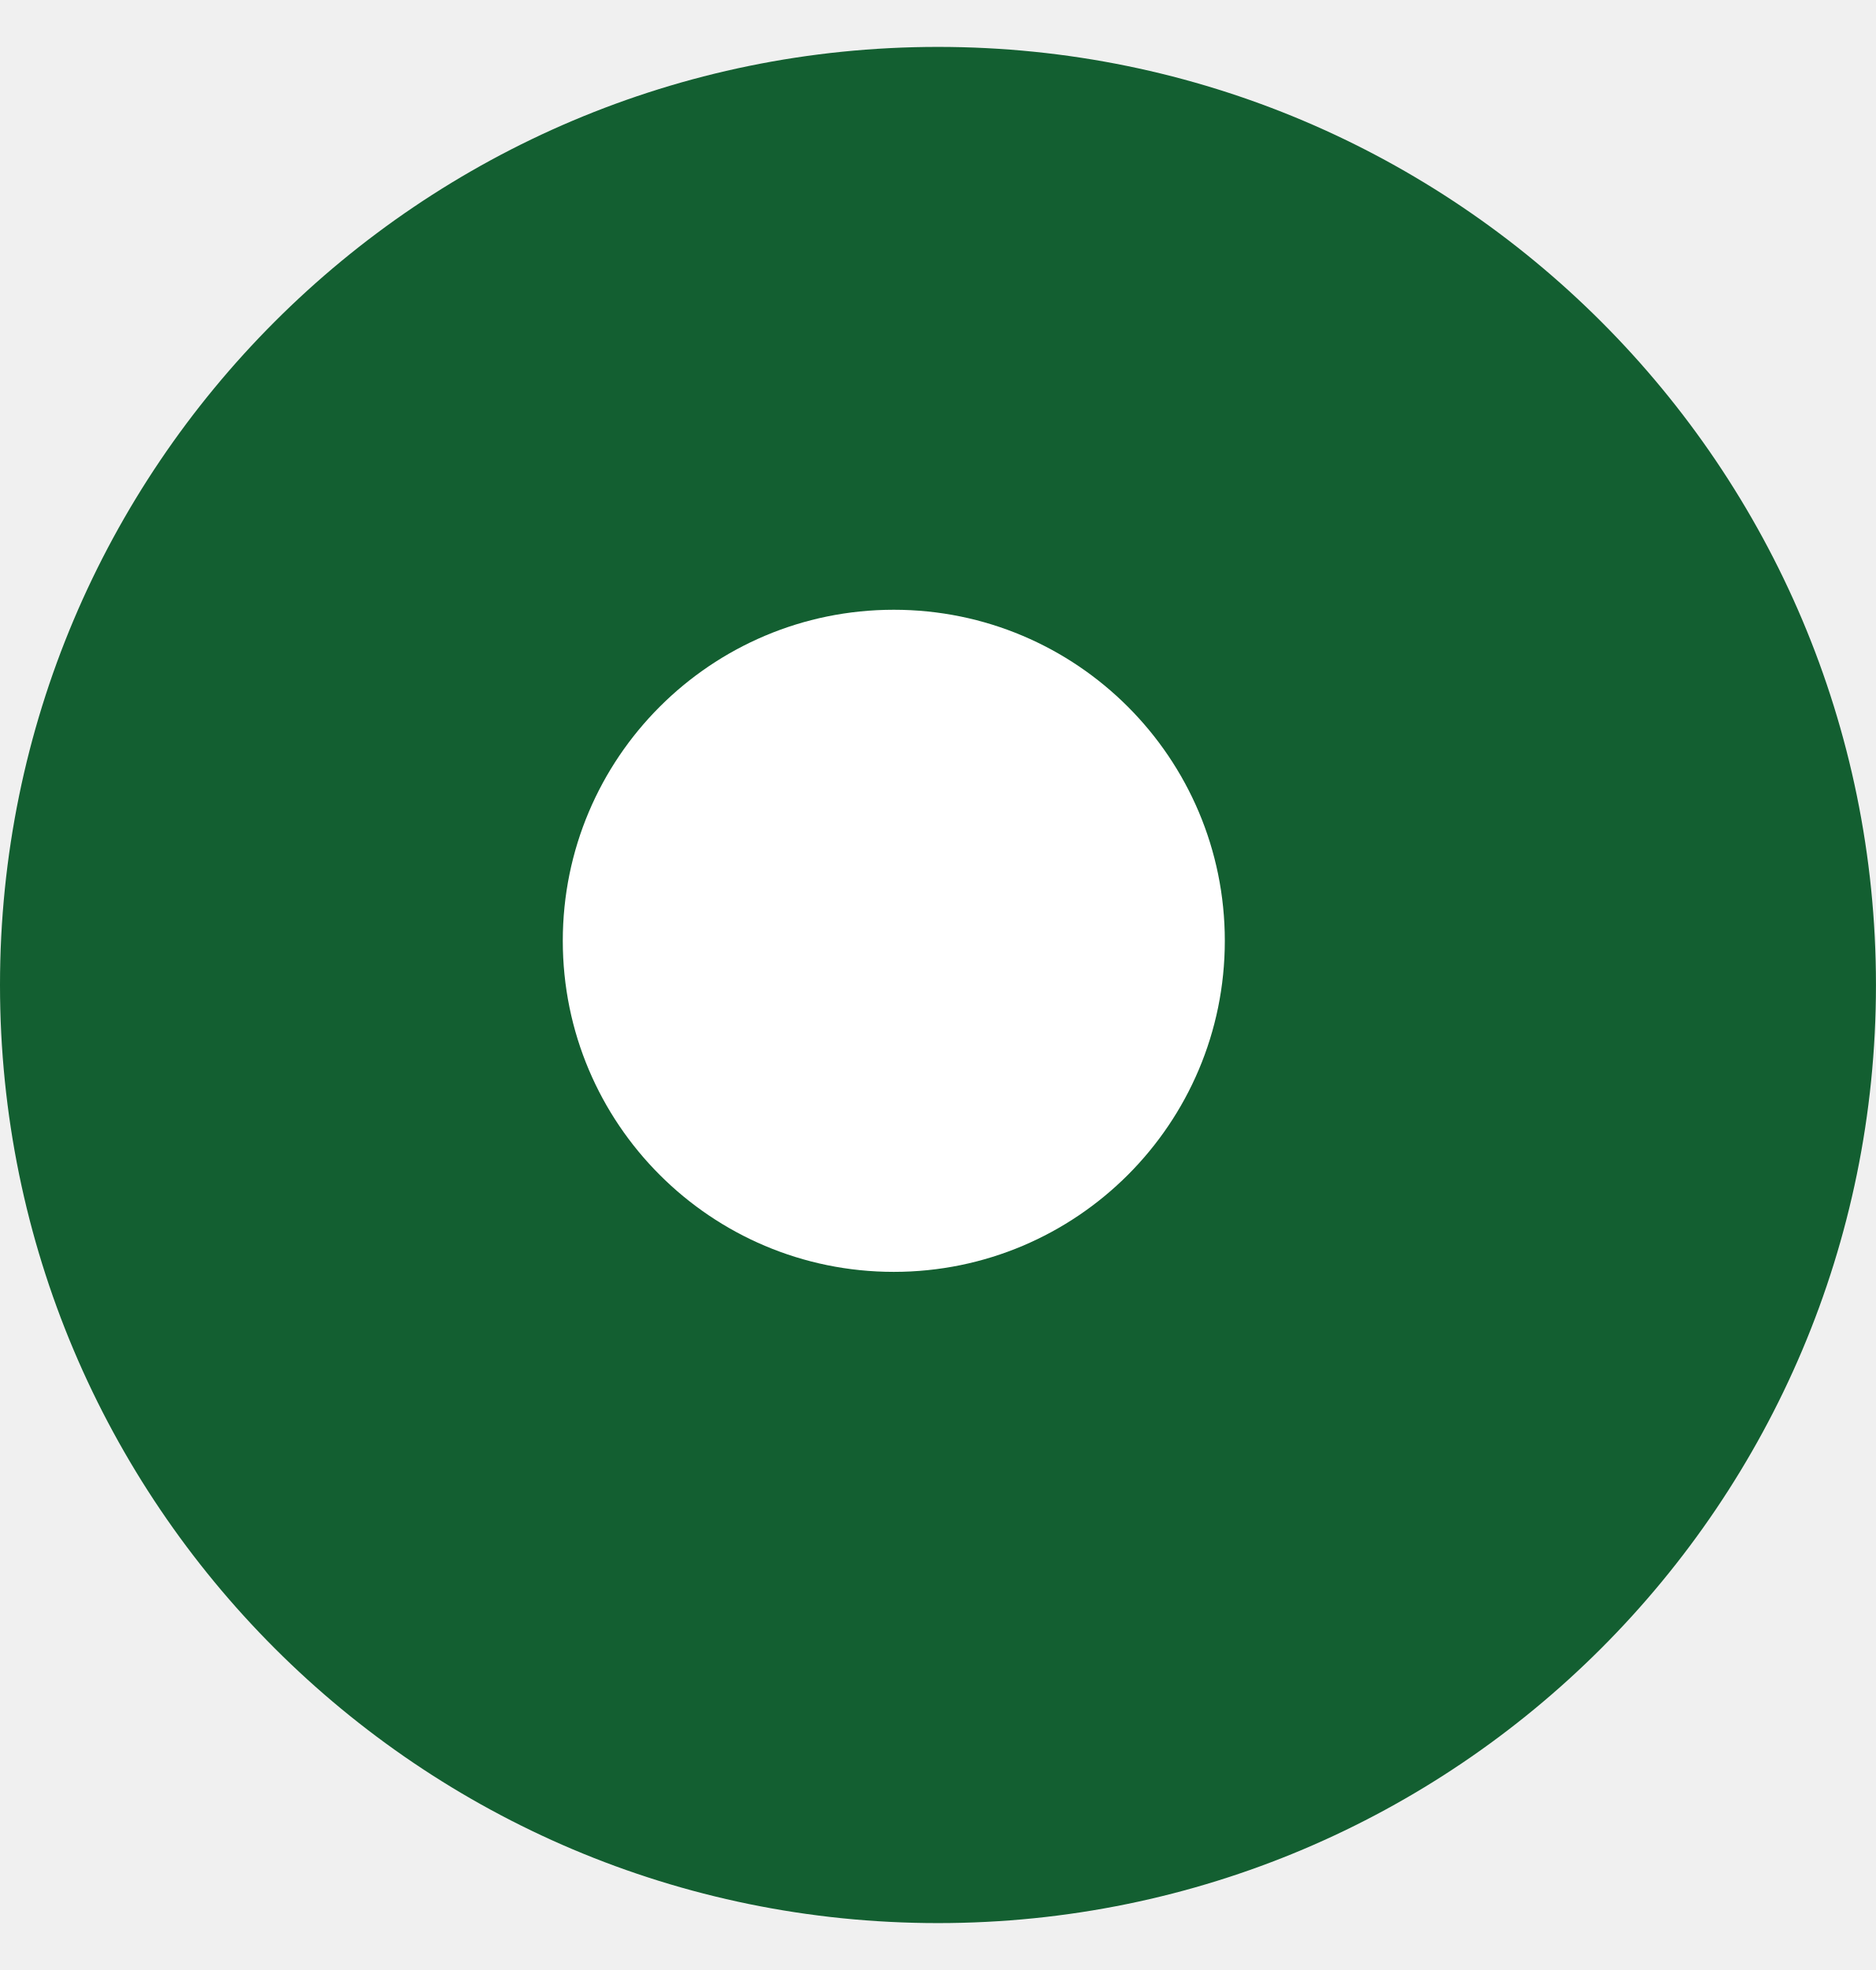
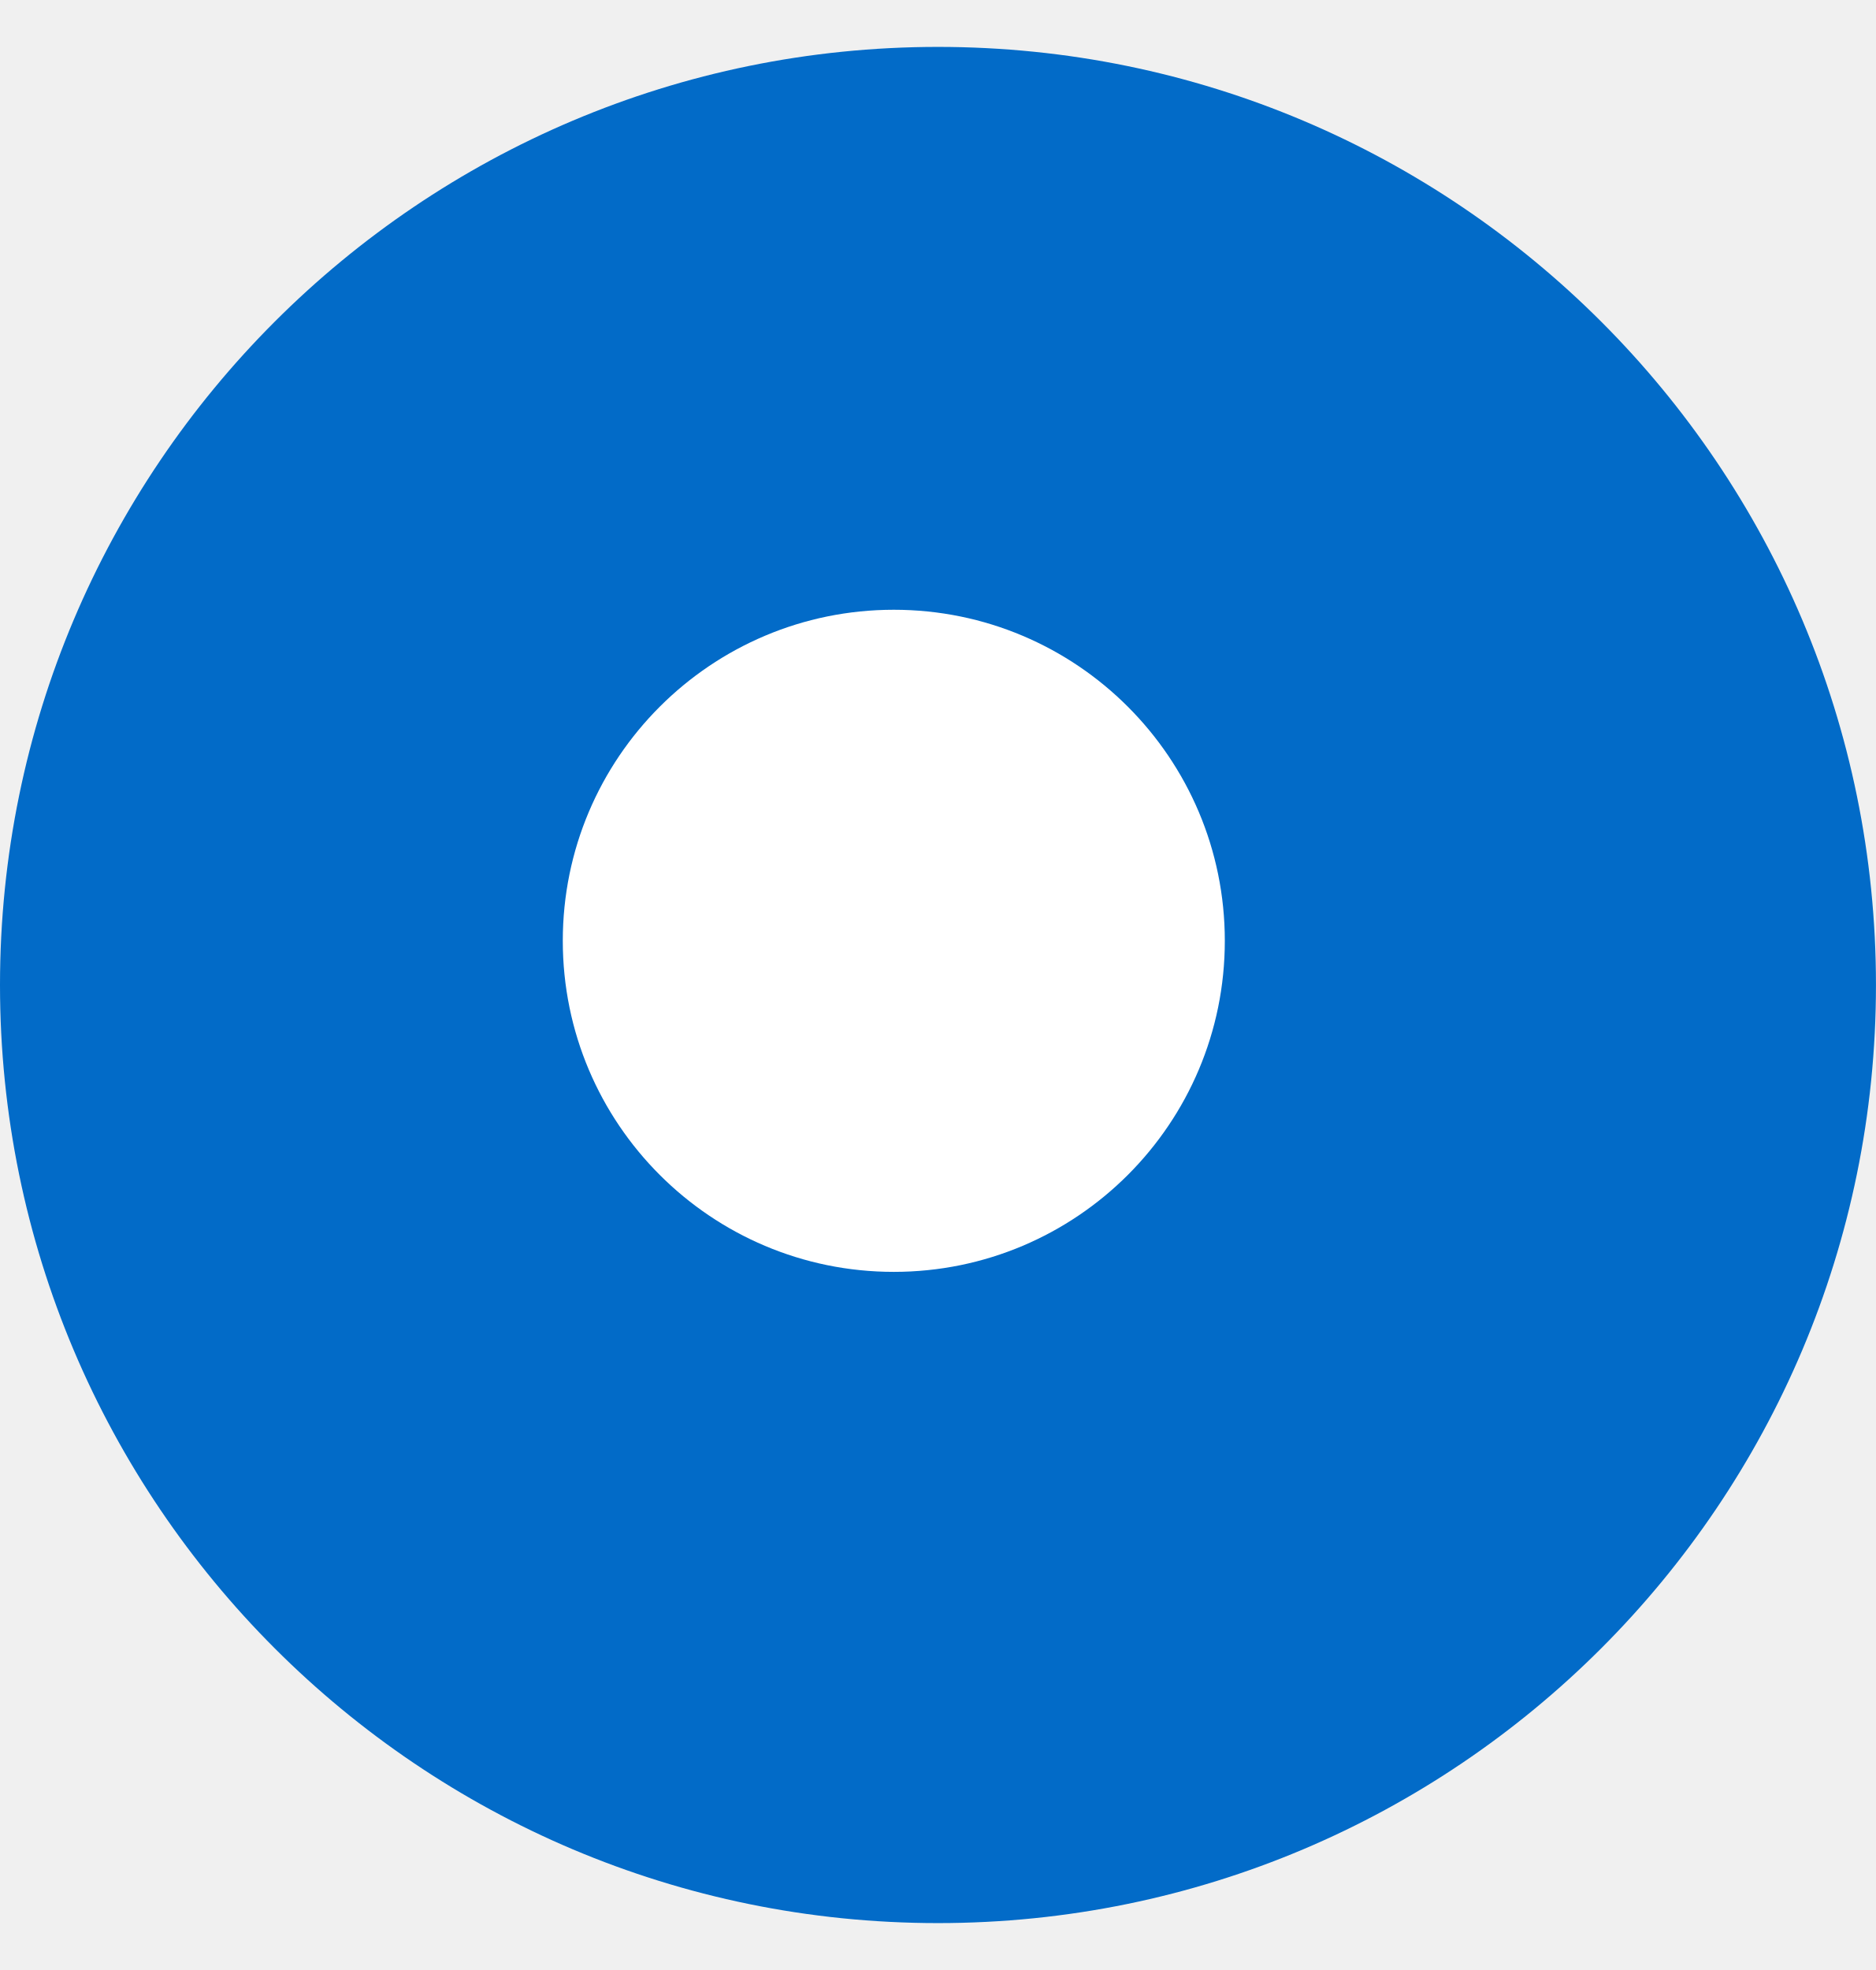
<svg xmlns="http://www.w3.org/2000/svg" width="20px" height="21px" viewBox="0 0 20 21" version="1.1">
  <defs />
  <g id="Page-1" stroke="none" stroke-width="1" fill="none" fill-rule="evenodd">
    <g id="Mobile-Portrait" transform="translate(-19, -6288)">
      <g id="Radio-Button-default-+-Radio-Button-selected-+-Check-box-Copy" transform="translate(18, 6217.5)">
        <g id="Radio-Button-selected-Copy" transform="translate(1, 70)">
          <g id="Rectangle-38-+-Shape-2" transform="translate(0, 1)">
-             <ellipse id="Oval-120" fill="#135F31" cx="10" cy="10" rx="10" ry="10" />
+             <ellipse id="Oval-120" fill="#026BC8" cx="10" cy="10" rx="10" ry="10" />
            <circle id="Oval-123" fill="#FFFFFF" cx="9.529" cy="9.529" r="3.529" />
          </g>
        </g>
      </g>
    </g>
  </g>
</svg>
